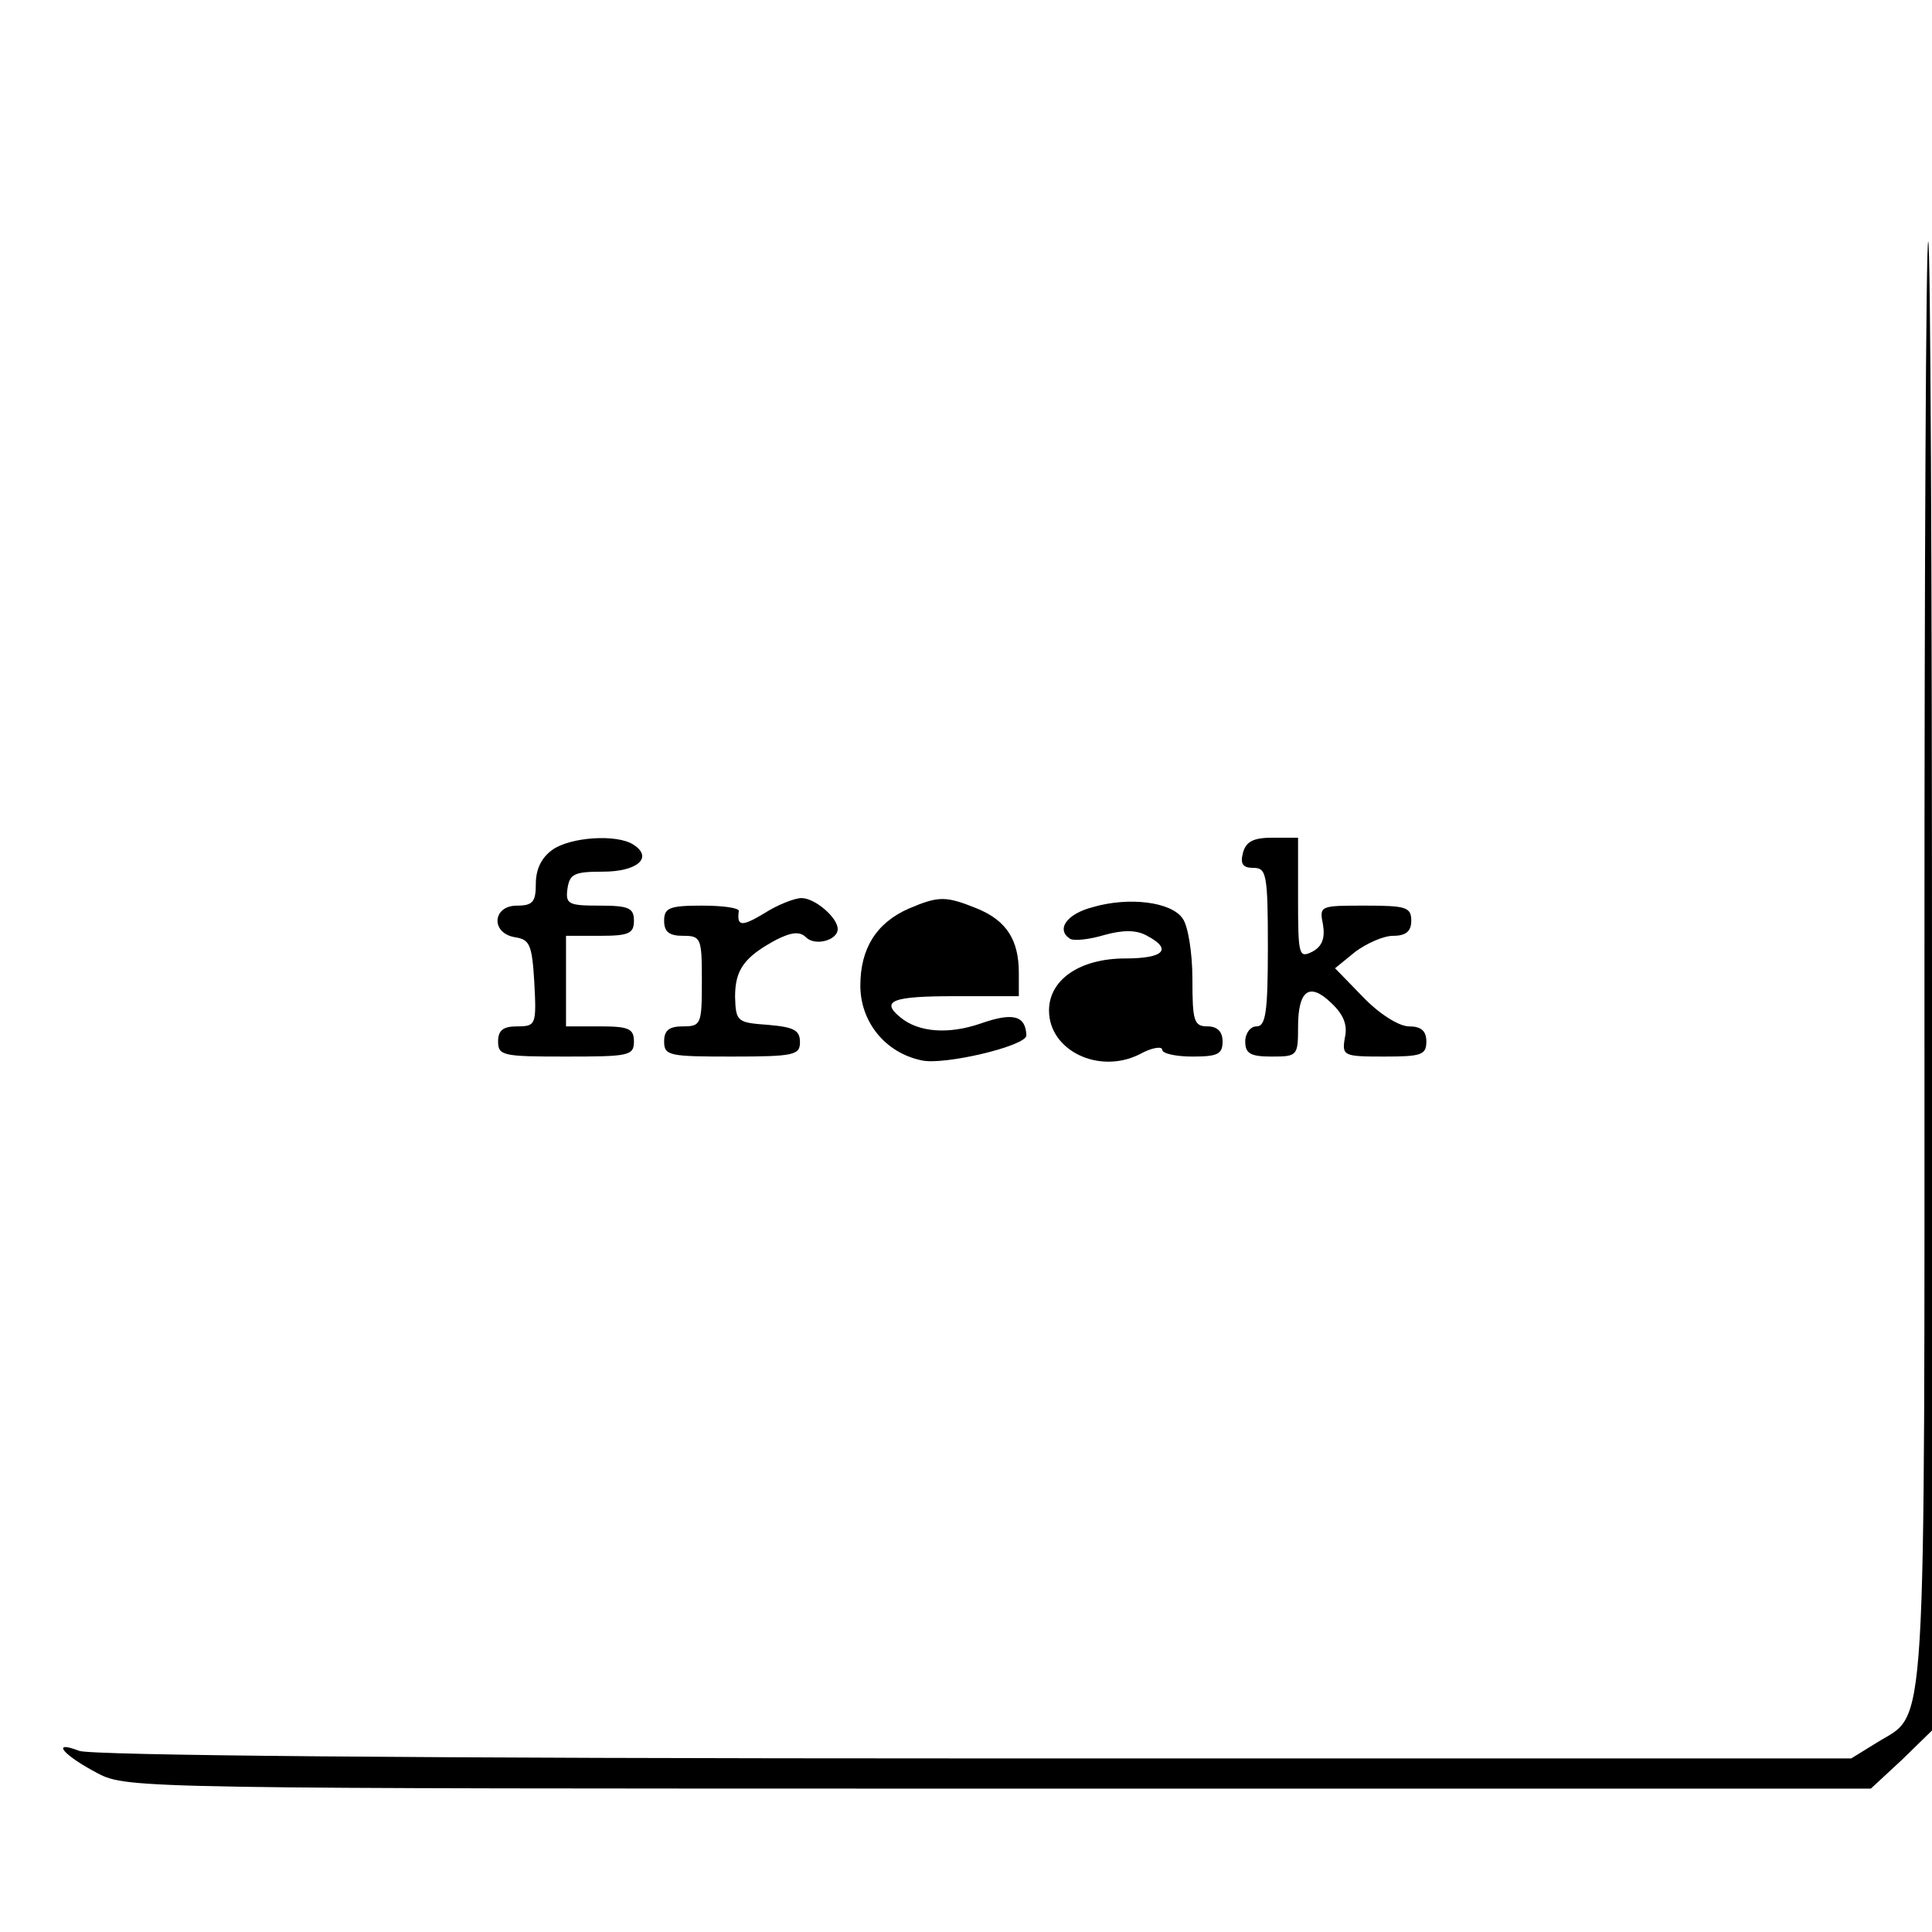
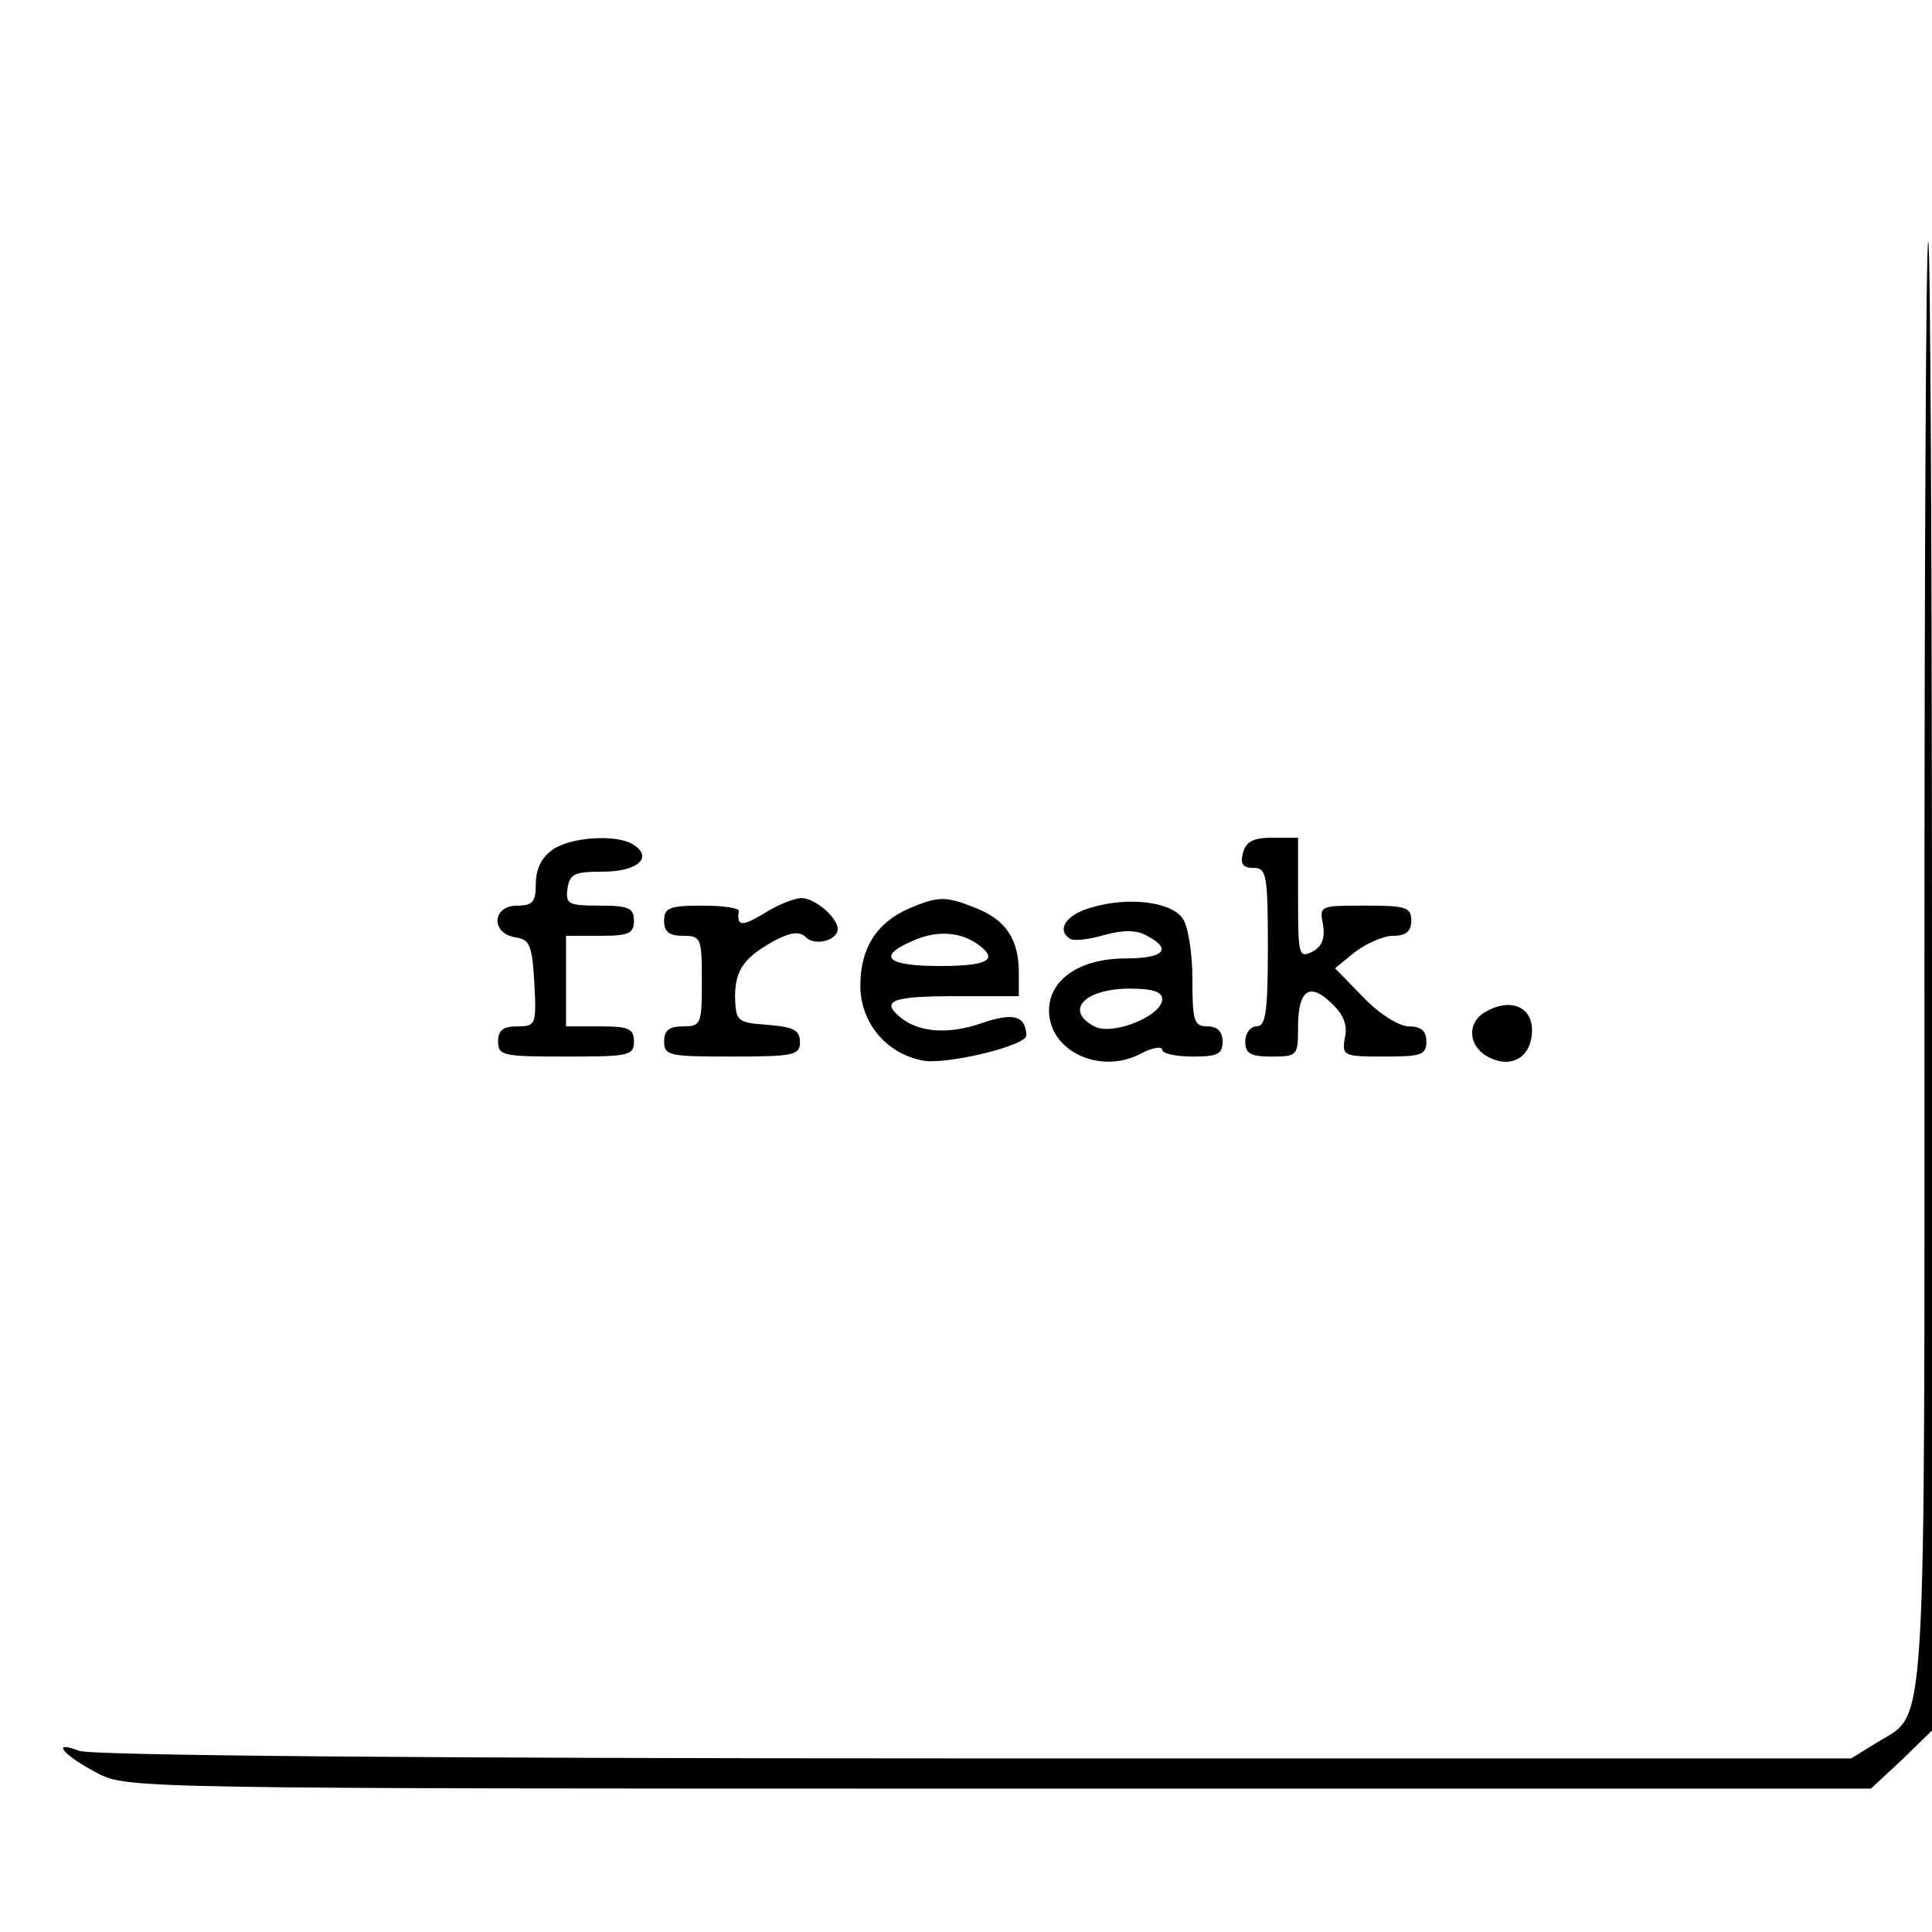
<svg xmlns="http://www.w3.org/2000/svg" version="1.0" width="256pt" height="256pt" viewBox="0 0 256 256" preserveAspectRatio="xMidYMid meet">
  <g transform="translate(0,256) scale(0.1,-0.1)" fill="#000000" stroke="none">
    <path d="M2550 1285 c0 -1055 4 -992 -63 -1034 l-34 -21 -1161 0 c-747 0 -1170 4 -1187 10 -39 15 -21 -6 25 -30 38 -20 62 -20 1194 -20 l1155 0 41 38 40 39 0 986 c0 543 -2 987 -5 987 -3 0 -5 -430 -5 -955z" />
    <path d="M732 1434 c-14 -10 -22 -25 -22 -45 0 -24 -4 -29 -25 -29 -33 0 -35 -37 -2 -42 19 -3 22 -10 25 -60 3 -56 2 -58 -23 -58 -18 0 -25 -5 -25 -20 0 -19 7 -20 90 -20 83 0 90 1 90 20 0 17 -7 20 -45 20 l-45 0 0 60 0 60 45 0 c38 0 45 3 45 20 0 17 -7 20 -46 20 -41 0 -45 2 -42 23 3 19 9 22 47 22 46 0 67 19 40 36 -22 14 -83 10 -107 -7z" />
    <path d="M1647 1430 c-4 -15 0 -20 14 -20 17 0 19 -8 19 -105 0 -87 -3 -105 -15 -105 -8 0 -15 -9 -15 -20 0 -16 7 -20 35 -20 34 0 35 1 35 39 0 49 15 60 44 32 16 -15 22 -29 18 -46 -4 -24 -2 -25 52 -25 49 0 56 2 56 20 0 14 -7 20 -23 20 -13 0 -39 16 -61 39 l-37 38 27 22 c15 11 37 21 50 21 17 0 24 6 24 20 0 18 -7 20 -61 20 -60 0 -61 0 -56 -25 3 -18 -1 -29 -14 -36 -18 -9 -19 -5 -19 71 l0 80 -34 0 c-25 0 -35 -5 -39 -20z" />
    <path d="M1013 1350 c-30 -18 -37 -18 -34 3 0 4 -21 7 -49 7 -43 0 -50 -3 -50 -20 0 -15 7 -20 25 -20 24 0 25 -3 25 -60 0 -57 -1 -60 -25 -60 -18 0 -25 -5 -25 -20 0 -19 7 -20 90 -20 82 0 90 2 90 19 0 16 -8 20 -42 23 -41 3 -43 4 -44 37 0 36 12 53 55 76 20 10 31 11 39 3 12 -12 42 -4 42 11 0 15 -30 41 -48 41 -9 0 -32 -9 -49 -20z" />
-     <path d="M1204 1356 c-43 -19 -64 -53 -64 -102 0 -48 33 -89 81 -99 29 -7 139 19 139 33 -1 26 -17 31 -60 16 -43 -15 -83 -12 -107 8 -27 22 -10 28 72 28 l85 0 0 31 c0 43 -16 69 -55 85 -42 17 -51 17 -91 0z" />
-     <path d="M1448 1358 c-35 -9 -49 -30 -30 -42 5 -3 25 -1 45 5 25 7 43 7 57 -1 34 -18 22 -30 -29 -30 -60 0 -101 -28 -101 -69 0 -53 66 -85 120 -58 16 9 30 11 30 6 0 -5 18 -9 40 -9 33 0 40 3 40 20 0 13 -7 20 -20 20 -18 0 -20 7 -20 63 0 35 -6 71 -13 80 -15 22 -71 29 -119 15z" />
+     <path d="M1204 1356 c-43 -19 -64 -53 -64 -102 0 -48 33 -89 81 -99 29 -7 139 19 139 33 -1 26 -17 31 -60 16 -43 -15 -83 -12 -107 8 -27 22 -10 28 72 28 l85 0 0 31 c0 43 -16 69 -55 85 -42 17 -51 17 -91 0z m94 -49 c25 -19 10 -27 -53 -27 -71 0 -84 13 -34 34 32 14 64 11 87 -7z" />
+     <path d="M1448 1358 c-35 -9 -49 -30 -30 -42 5 -3 25 -1 45 5 25 7 43 7 57 -1 34 -18 22 -30 -29 -30 -60 0 -101 -28 -101 -69 0 -53 66 -85 120 -58 16 9 30 11 30 6 0 -5 18 -9 40 -9 33 0 40 3 40 20 0 13 -7 20 -20 20 -18 0 -20 7 -20 63 0 35 -6 71 -13 80 -15 22 -71 29 -119 15z m92 -122 c0 -22 -66 -49 -90 -36 -40 21 -13 50 47 50 30 0 43 -4 43 -14z" />
+     <path d="M1968 1219 c-26 -15 -22 -48 7 -61 30 -14 55 3 55 37 0 32 -30 43 -62 24z" />
  </g>
</svg>
